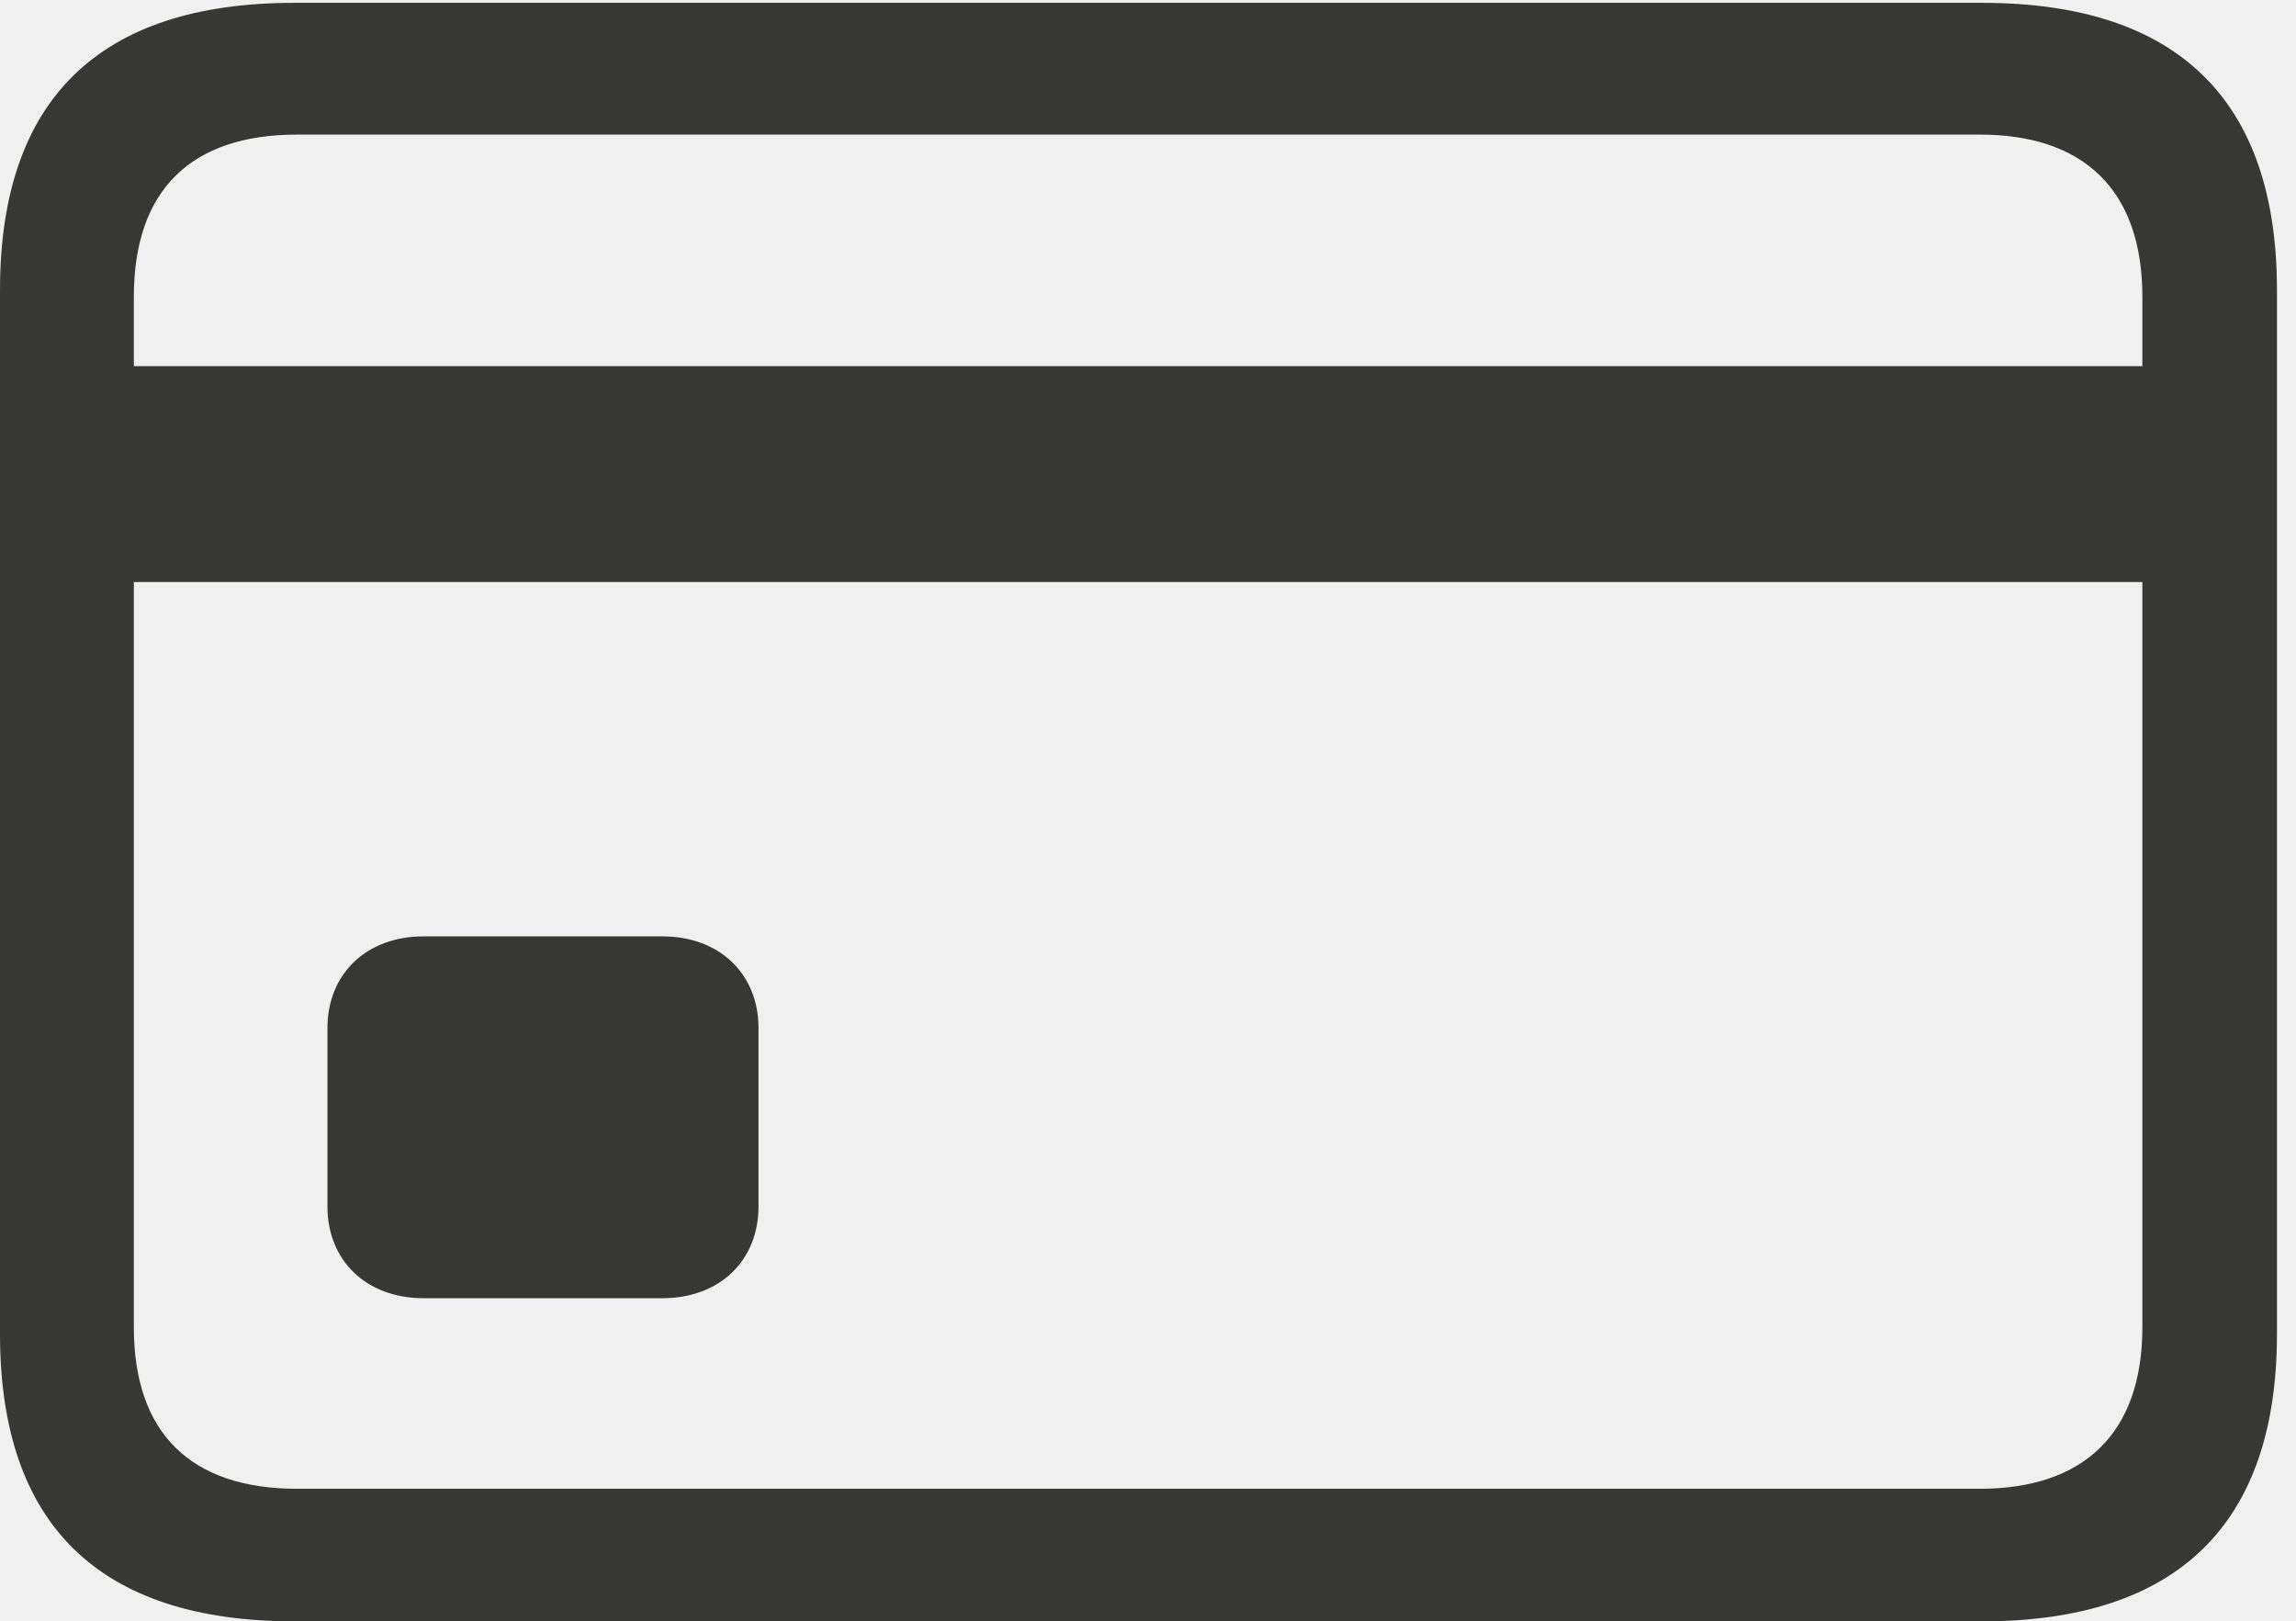
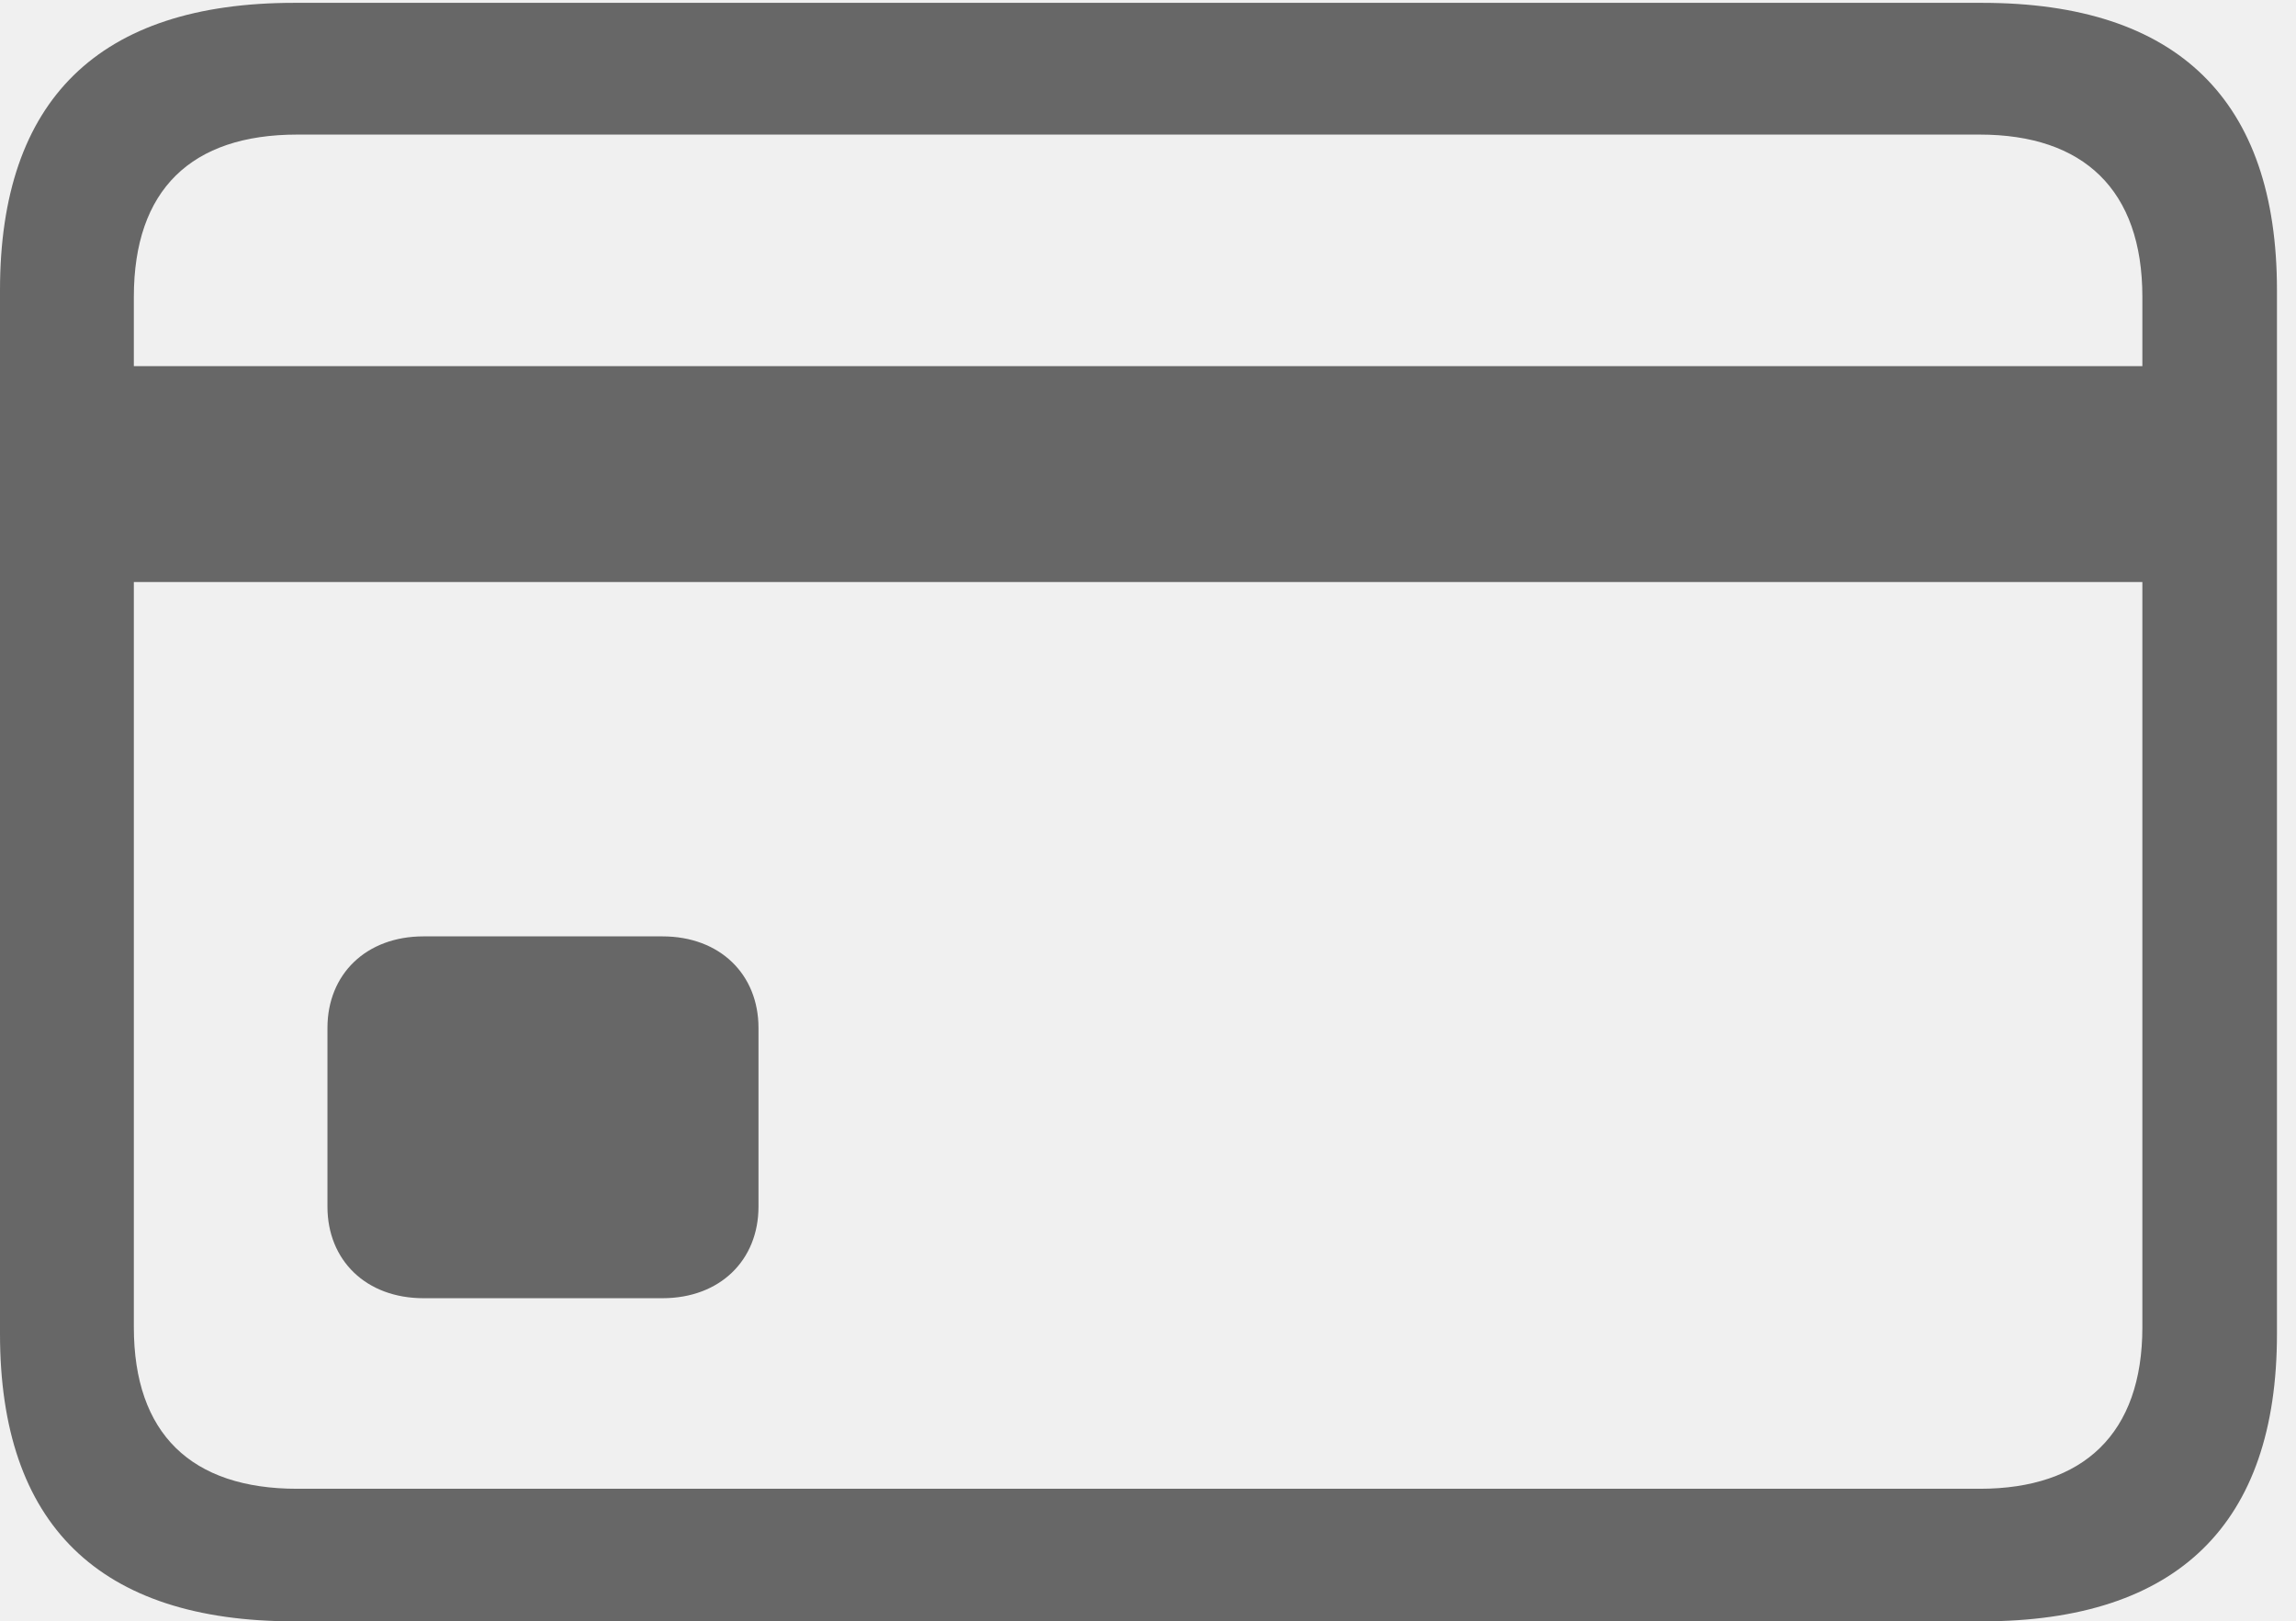
<svg xmlns="http://www.w3.org/2000/svg" width="34" height="24" viewBox="0 0 34 24" fill="none">
  <g clip-path="url(#clip0_201_65)">
-     <path d="M6.271 19.224H9.81C10.661 19.224 11.232 18.662 11.232 17.868V15.222C11.232 14.428 10.661 13.866 9.81 13.866H6.271C5.42 13.866 4.849 14.428 4.849 15.222V17.868C4.849 18.662 5.42 19.224 6.271 19.224ZM1.03 8.619H32.722V5.422H1.03V8.619ZM4.356 24.009H29.351C32.251 24.009 33.718 22.564 33.718 19.753V4.297C33.718 1.486 32.251 0.042 29.351 0.042H4.356C1.467 0.042 0 1.475 0 4.297V19.753C0 22.576 1.467 24.009 4.356 24.009ZM4.401 22.046C2.833 22.046 1.982 21.231 1.982 19.654V4.396C1.982 2.809 2.833 1.993 4.401 1.993H29.317C30.852 1.993 31.725 2.809 31.725 4.396V19.654C31.725 21.231 30.852 22.046 29.317 22.046H4.401Z" fill="#373836" />
+     <path d="M6.271 19.224H9.81C10.661 19.224 11.232 18.662 11.232 17.868V15.222C11.232 14.428 10.661 13.866 9.81 13.866H6.271C5.42 13.866 4.849 14.428 4.849 15.222V17.868C4.849 18.662 5.42 19.224 6.271 19.224ZM1.03 8.619H32.722V5.422H1.03V8.619ZM4.356 24.009H29.351C32.251 24.009 33.718 22.564 33.718 19.753V4.297C33.718 1.486 32.251 0.042 29.351 0.042H4.356C1.467 0.042 0 1.475 0 4.297V19.753C0 22.576 1.467 24.009 4.356 24.009ZM4.401 22.046C2.833 22.046 1.982 21.231 1.982 19.654V4.396C1.982 2.809 2.833 1.993 4.401 1.993H29.317C30.852 1.993 31.725 2.809 31.725 4.396V19.654C31.725 21.231 30.852 22.046 29.317 22.046H4.401Z" fill="#676767" />
  </g>
  <defs>
    <clipPath id="clip0_201_65">
      <rect width="33.931" height="24" fill="white" transform="translate(0 0.00878906)" />
    </clipPath>
  </defs>
</svg>
